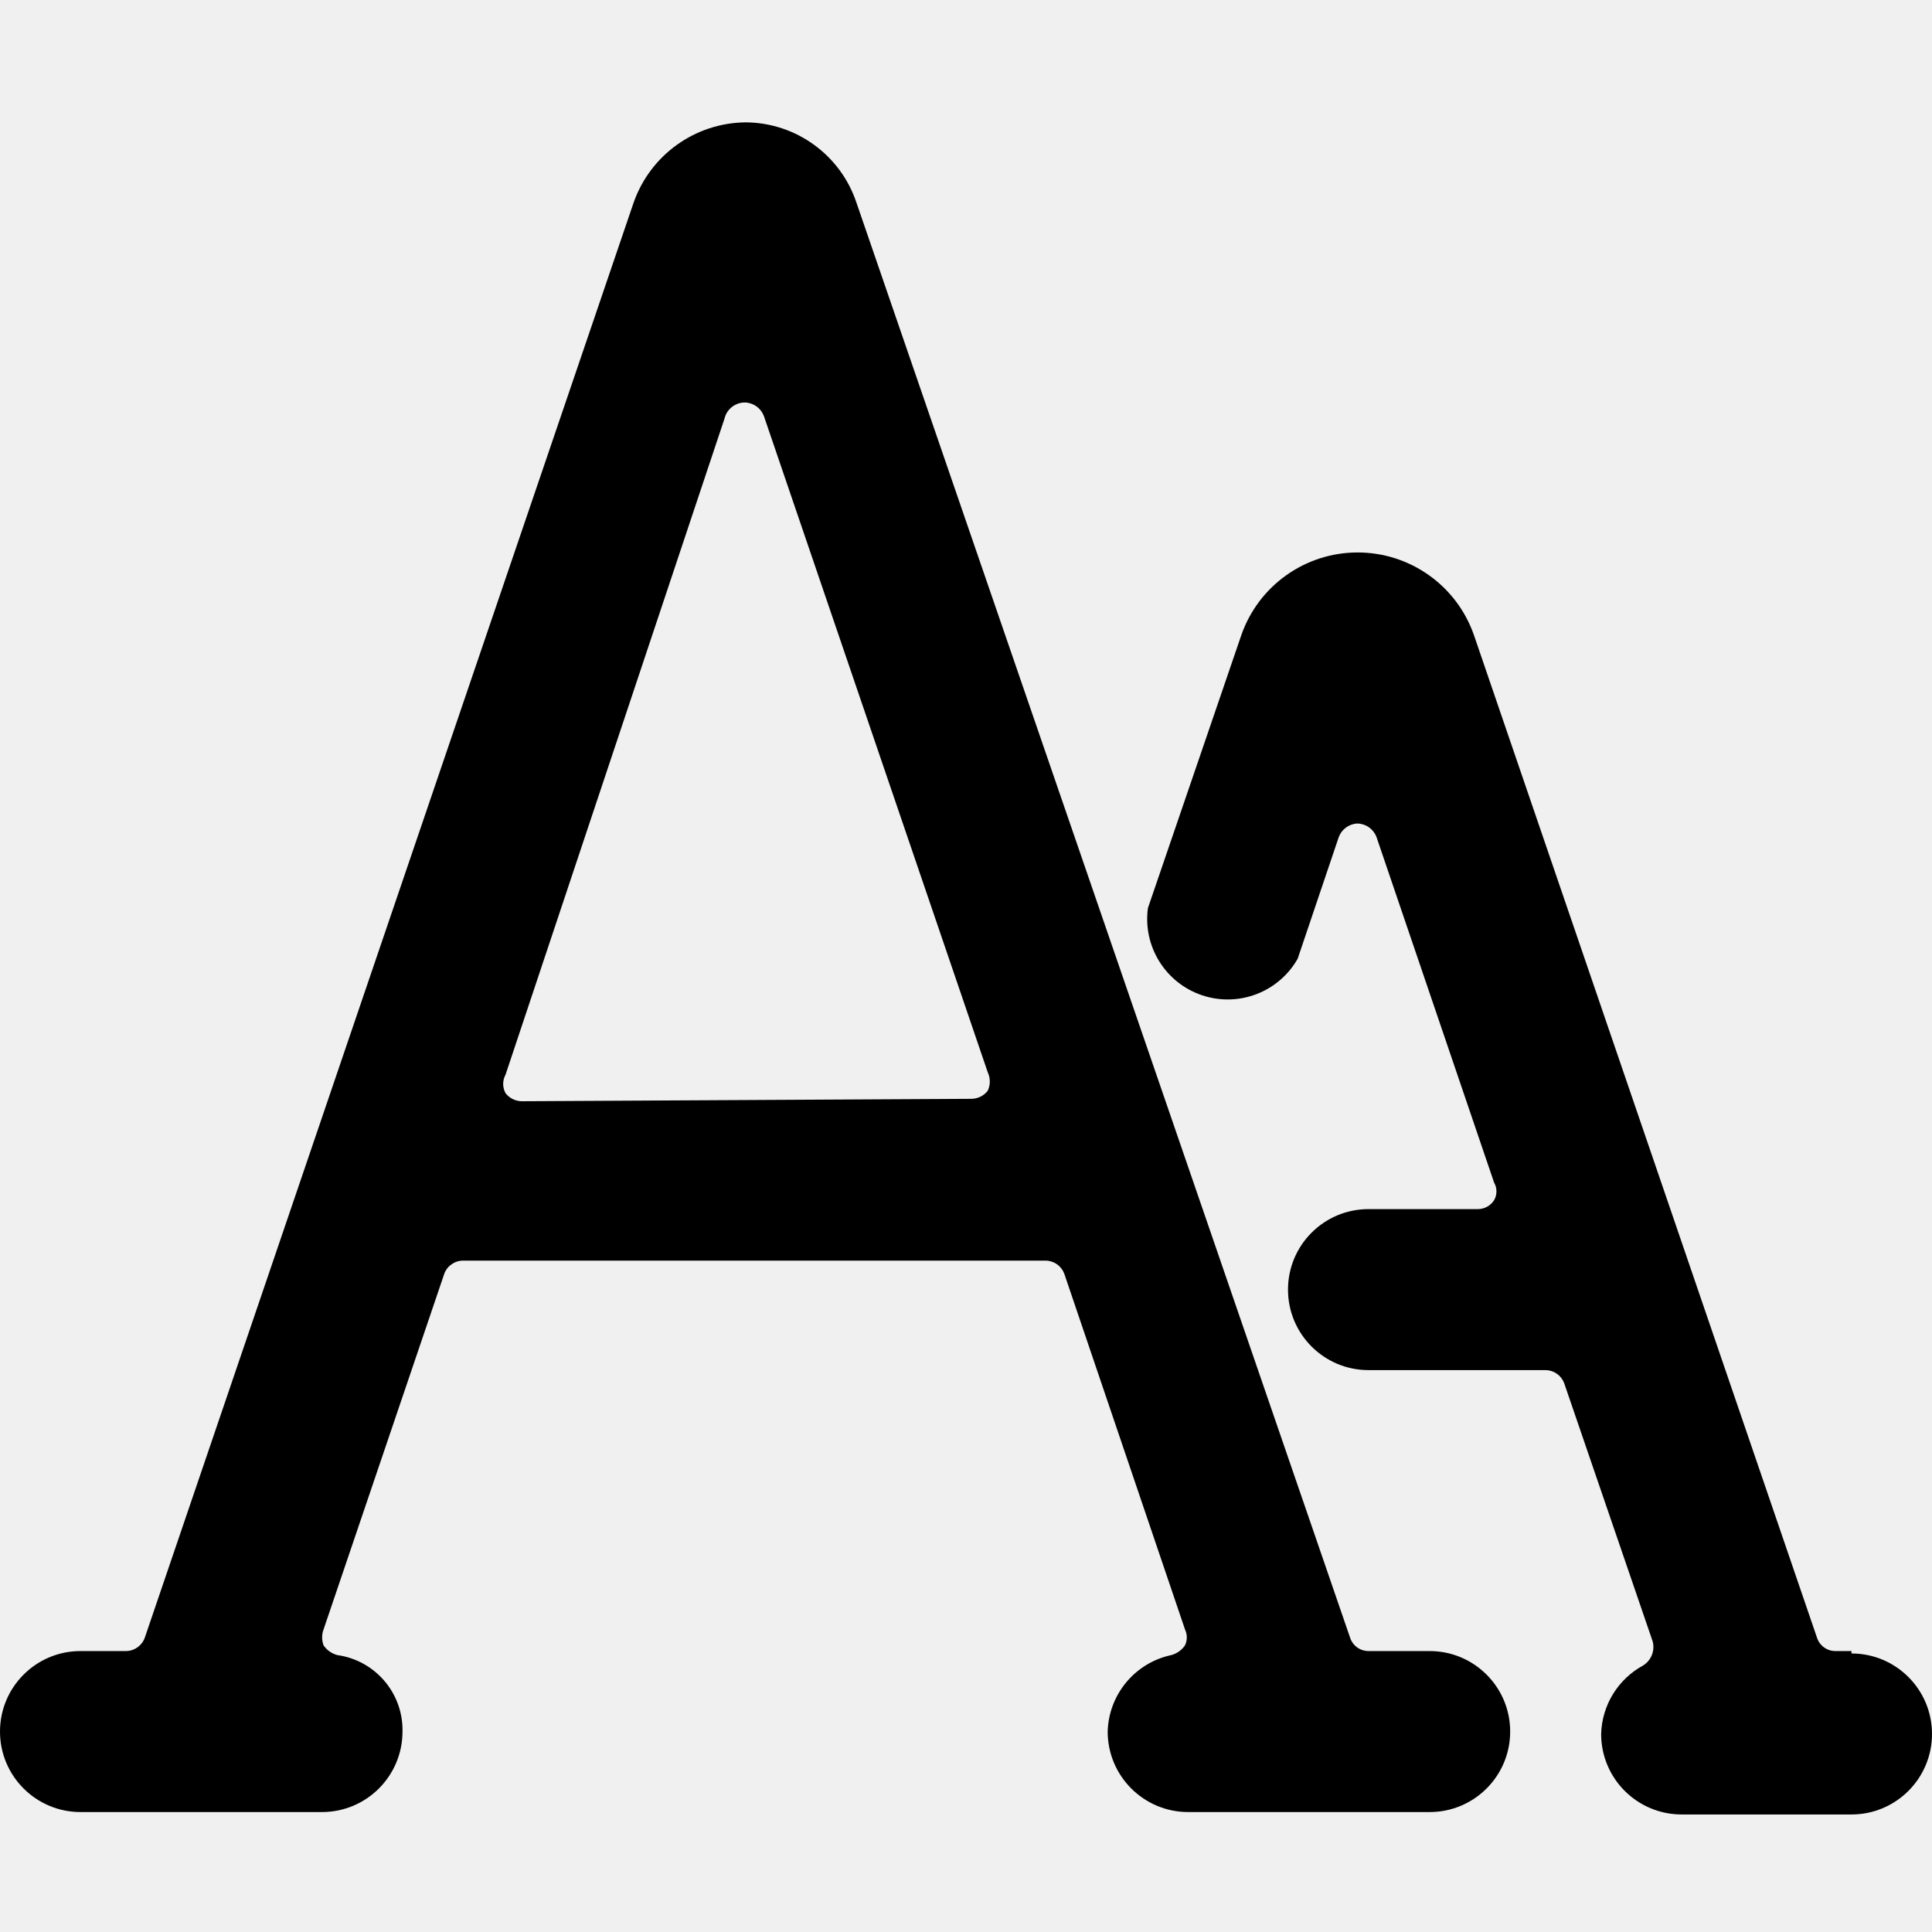
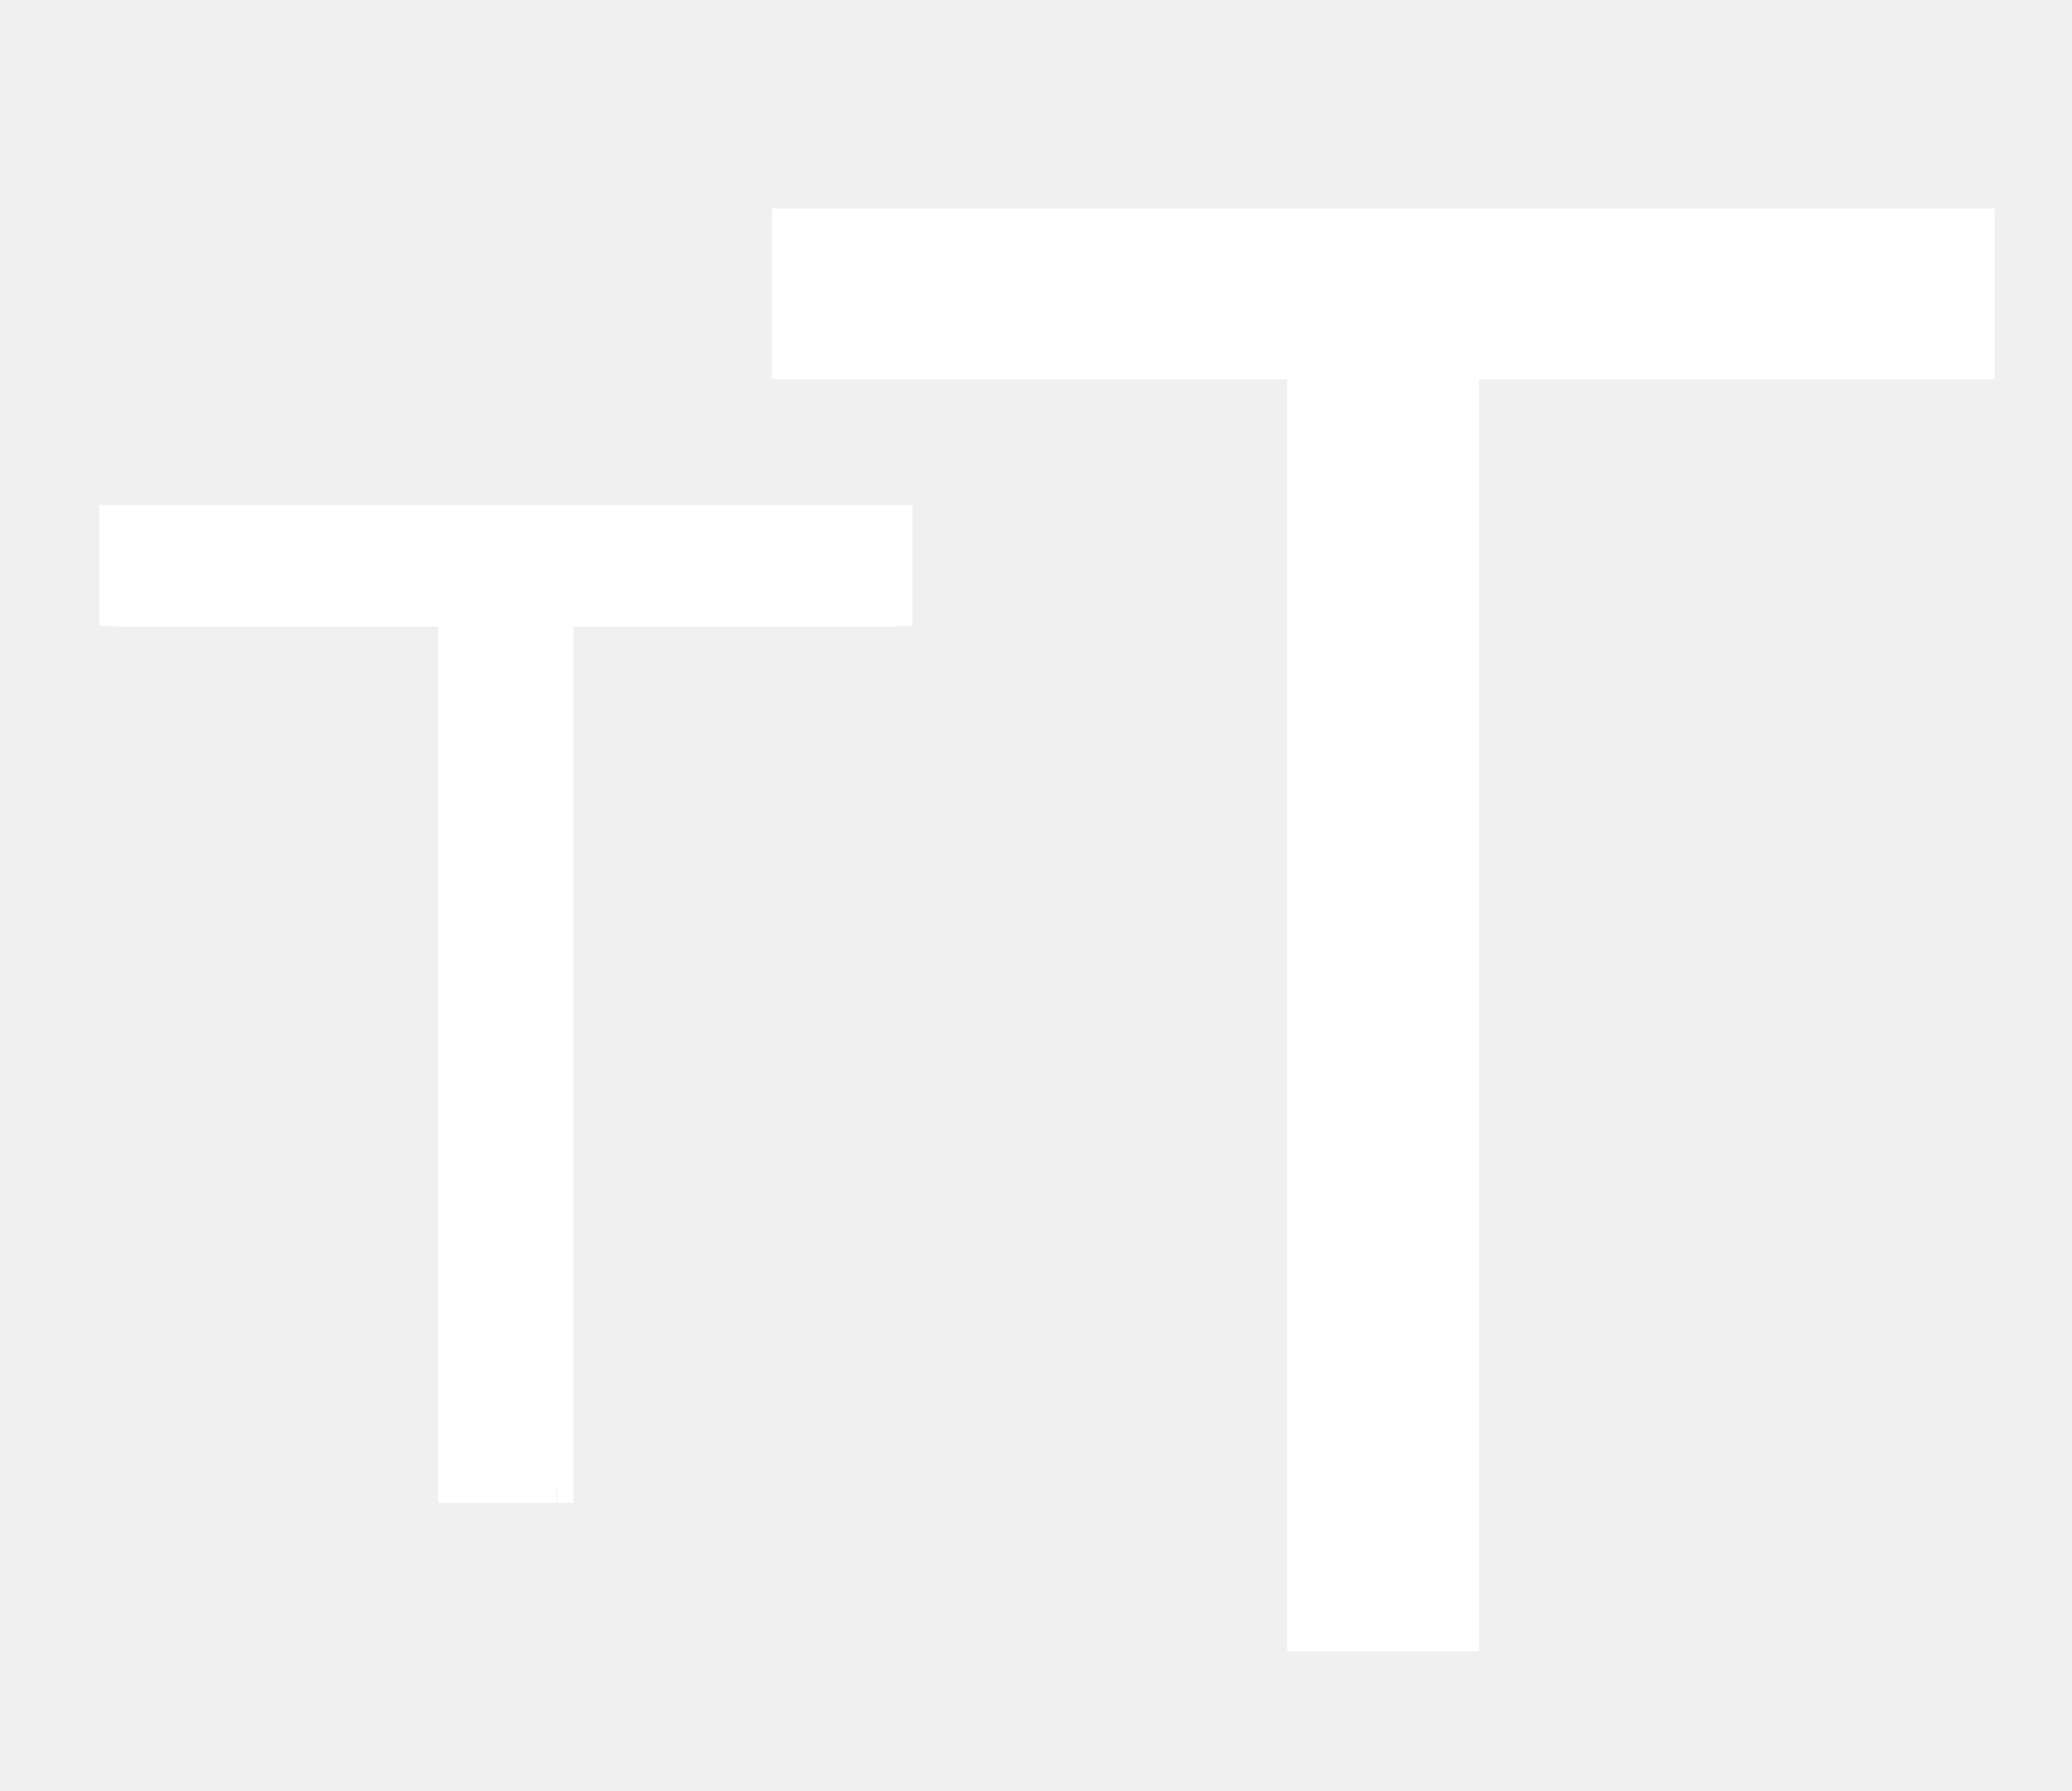
- <svg xmlns="http://www.w3.org/2000/svg" viewBox="0 0 48 48">
-   <g transform="matrix(2,0,0,2,0,0)">
-     <g>
-       <path d="M17.57,20.51H17a.24.24,0,0,1-.23-.17L10.64,2.52a1.46,1.46,0,0,0-1.38-1h0a1.49,1.49,0,0,0-1.39,1L1.8,20.34a.25.25,0,0,1-.23.17H1a1,1,0,1,0,0,2h3a1,1,0,0,0,1-1,.94.94,0,0,0-.81-.95.3.3,0,0,1-.17-.12.28.28,0,0,1,0-.2l1.5-4.42a.25.25,0,0,1,.24-.16h7.23a.25.25,0,0,1,.23.16l1.5,4.42a.23.23,0,0,1,0,.2.3.3,0,0,1-.17.12,1,1,0,0,0-.79.95,1,1,0,0,0,1,1h3a1,1,0,0,0,0-2ZM6.48,13.68a.26.26,0,0,1-.2-.1.24.24,0,0,1,0-.23L9,5.2A.26.26,0,0,1,9.26,5a.26.26,0,0,1,.23.17l2.78,8.15a.27.27,0,0,1,0,.23.26.26,0,0,1-.2.1Z" style="fill: #000000" />
-       <path d="M23,20.51H22.8a.24.24,0,0,1-.23-.17L18.31,7.89a1.53,1.53,0,0,0-2.89,0l-1.16,3.39a1,1,0,0,0,1.86.63l.51-1.51a.26.26,0,0,1,.23-.17.26.26,0,0,1,.24.17l1.46,4.29a.22.22,0,0,1,0,.22.24.24,0,0,1-.2.11H17a1,1,0,0,0,0,2h2.2a.25.25,0,0,1,.23.16l1.1,3.21a.27.27,0,0,1-.12.3,1,1,0,0,0-.52.85,1,1,0,0,0,1,1H23a1,1,0,0,0,0-2Z" style="fill: #000000" />
-     </g>
-   </g>
+ <svg xmlns="http://www.w3.org/2000/svg" version="1.1" id="Ebene_1" x="0px" y="0px" viewBox="0 0 32.4 28" style="enable-background:new 0 0 32.4 28;" xml:space="preserve">
+   <style type="text/css">
+ 	.st0{fill:#1E7D74;}
+ 	.st1{fill:#FFFFFF;stroke:#FFFFFF;stroke-width:0.7;stroke-linejoin:round;}
+ 	.st2{fill:#FFFFFF;stroke:#FFFFFF;stroke-width:0.7;stroke-linejoin:round;stroke-miterlimit:4;}
+ 	.st3{fill:#FFFFFF;}
+ 	.st4{fill:none;stroke:#FFFFFF;stroke-width:2;}
+ 	.st5{fill:#FFFFFF;stroke:#FFFFFF;}
+ 	.st6{opacity:0.2;fill:none;stroke:#FFFFFF;stroke-width:2;enable-background:new    ;}
+ </style>
+   <path class="st3" d="M31.19,5.93h-8.06v19.89h-3V5.93h-8.06V3.26h19.12V5.93z" />
+   <path class="st3" d="M7.11,9.53h-5.3V8.15h12.2v1.38h-5.3v13.71H7.11V9.53z" />
+   <path class="st3" d="M7.11,9.53h0.26V9.28H7.11V9.53z M1.81,9.53H1.55v0.26h0.26V9.53z M1.81,8.15V7.9H1.55v0.26H1.81z M14.01,8.15  h0.26V7.9h-0.26V8.15z M14.01,9.53v0.26h0.26V9.53H14.01z M8.71,9.53V9.28H8.45v0.26H8.71z M8.71,23.24v0.26h0.26v-0.26H8.71z   M7.11,23.24H6.85v0.26h0.26V23.24z M7.11,9.28h-5.3v0.52h5.3V9.28z M2.07,9.53V8.15H1.55v1.38H2.07z M1.81,8.41h12.2V7.9H1.81V8.41  z M13.75,8.15v1.38h0.52V8.15H13.75z M14.01,9.28h-5.3v0.52h5.3V9.28z M8.45,9.53v13.71h0.52V9.53H8.45z M8.71,22.98H7.11v0.52h1.59  V22.98z M7.37,23.24V9.53H6.85v13.71H7.37z" />
</svg>
